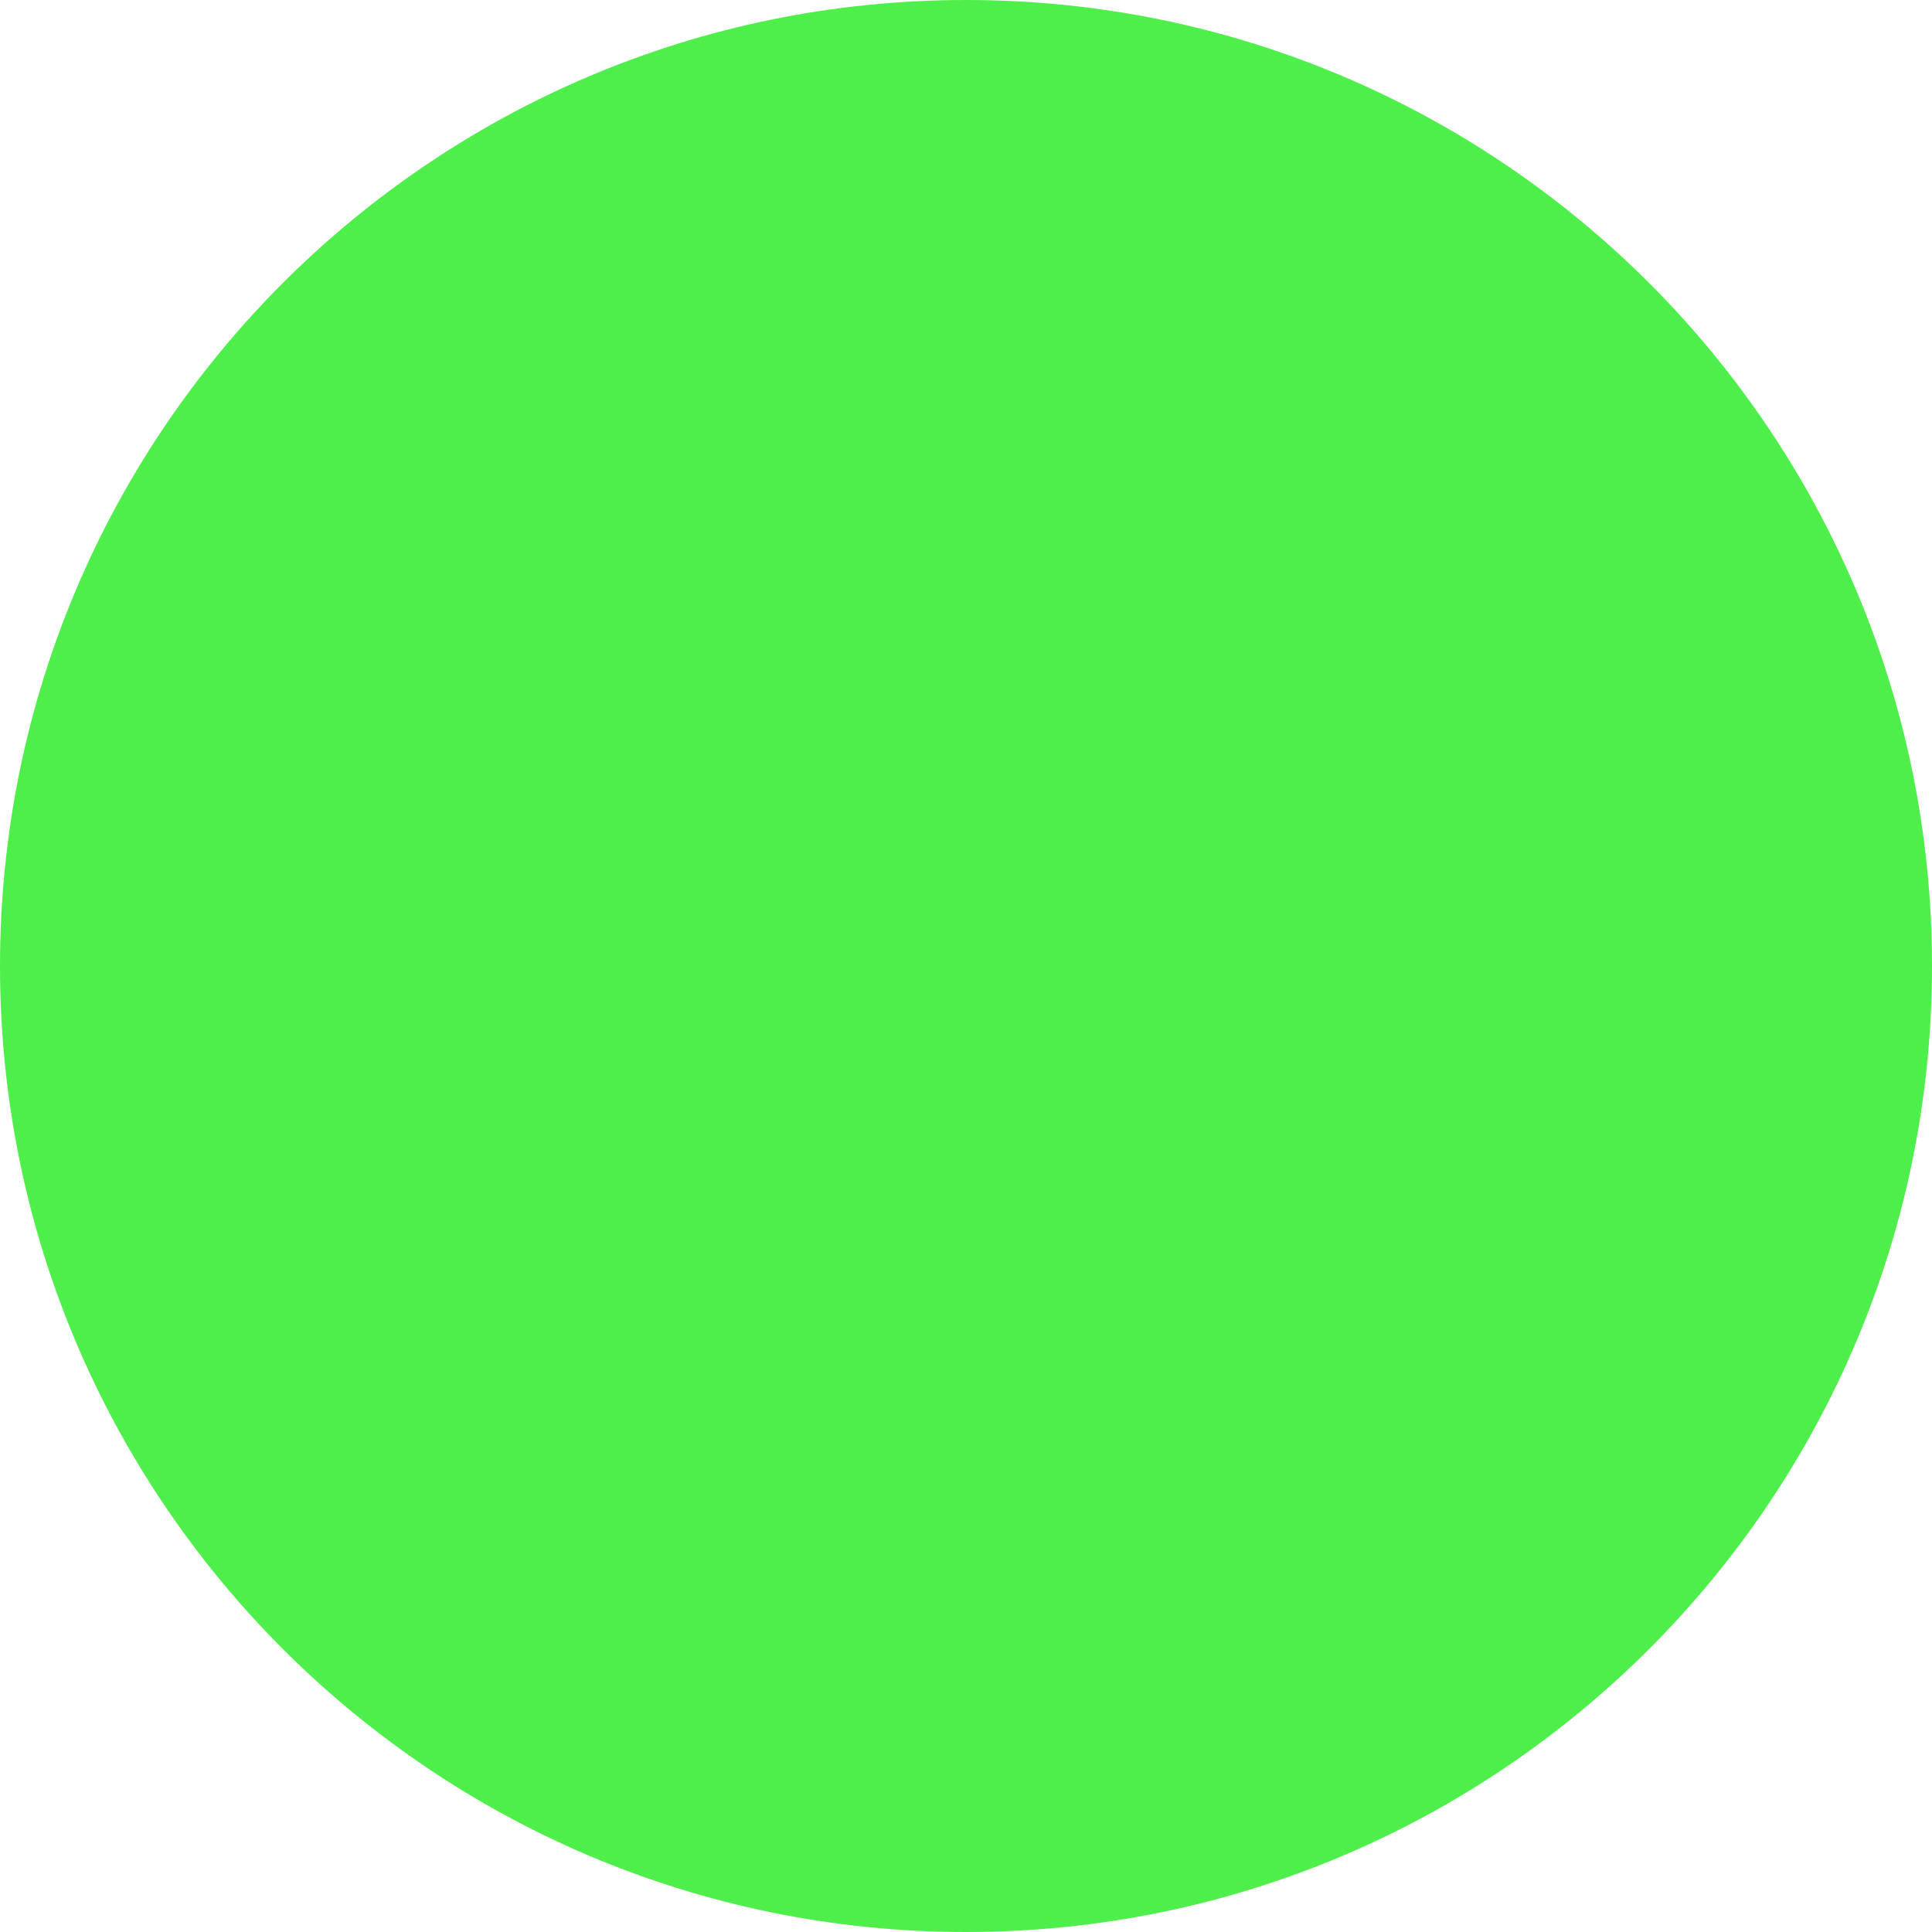
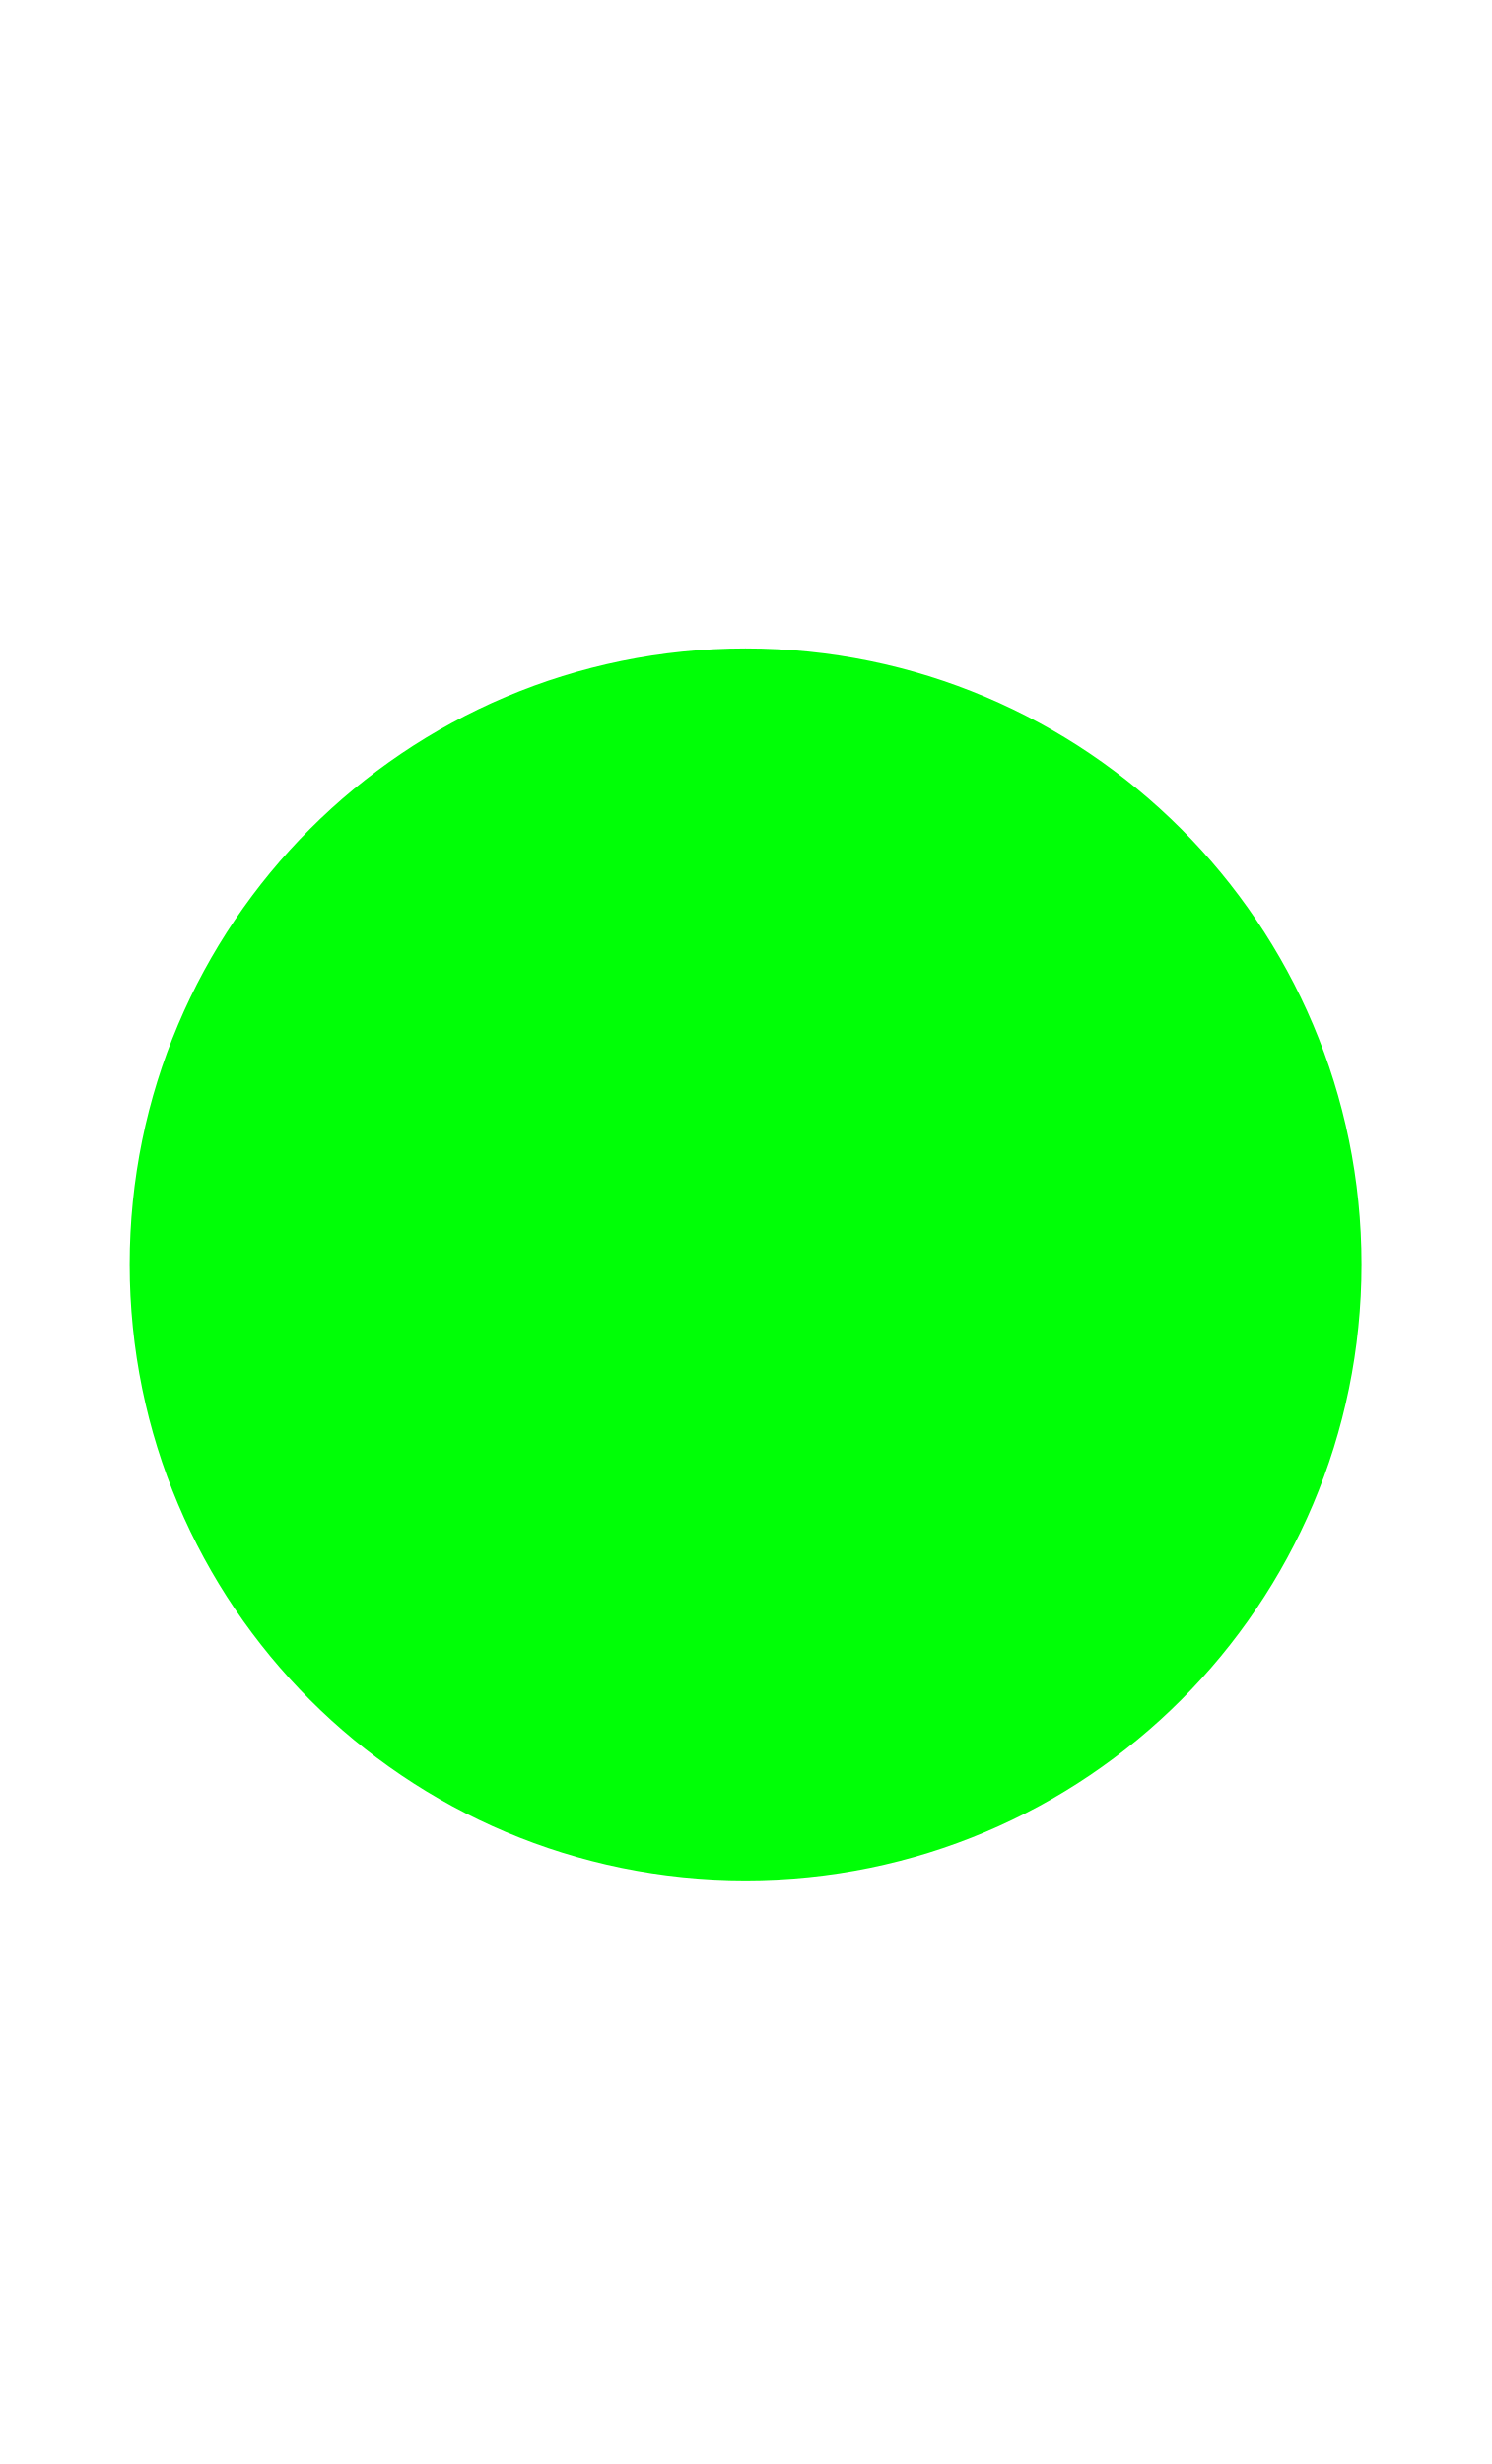
- <svg xmlns="http://www.w3.org/2000/svg" width="28" height="28" viewBox="0 0 28 28" fill="none">
-   <path d="M28 14C28 21.732 21.732 28 14 28C6.268 28 0 21.732 0 14C0 6.268 6.268 0 14 0C21.732 0 28 6.268 28 14Z" fill="#4EEF4B" />
+ <svg xmlns="http://www.w3.org/2000/svg" width="23" height="38" viewBox="0 0 23 38" fill="none">
+   <circle cx="11.5" cy="19.5" r="9.5" fill="#00FF06" />
+   <path fill-rule="evenodd" clip-rule="evenodd" d="M2.25 19.25C2.25 24.221 6.279 28.25 11.25 28.25C16.221 28.25 20.25 24.221 20.25 19.25C20.25 14.279 16.221 10.25 11.25 10.25C6.279 10.25 2.25 14.279 2.25 19.25ZM0.25 19.25C0.25 25.158 4.907 29.977 10.75 30.239L10.75 30.25L10.75 36.25C10.75 36.802 11.198 37.25 11.75 37.25C12.302 37.25 12.75 36.802 12.75 36.25L12.75 30.25C12.75 30.216 12.748 30.182 12.745 30.149C18.113 29.42 22.25 24.818 22.25 19.25C22.25 13.682 18.113 9.08 12.745 8.351C12.748 8.318 12.75 8.284 12.75 8.25L12.75 1.75C12.75 1.198 12.302 0.75 11.75 0.75C11.198 0.75 10.75 1.198 10.75 1.75L10.75 8.25C10.75 8.254 10.75 8.257 10.75 8.261C4.907 8.523 0.25 13.342 0.25 19.25Z" />
</svg>
